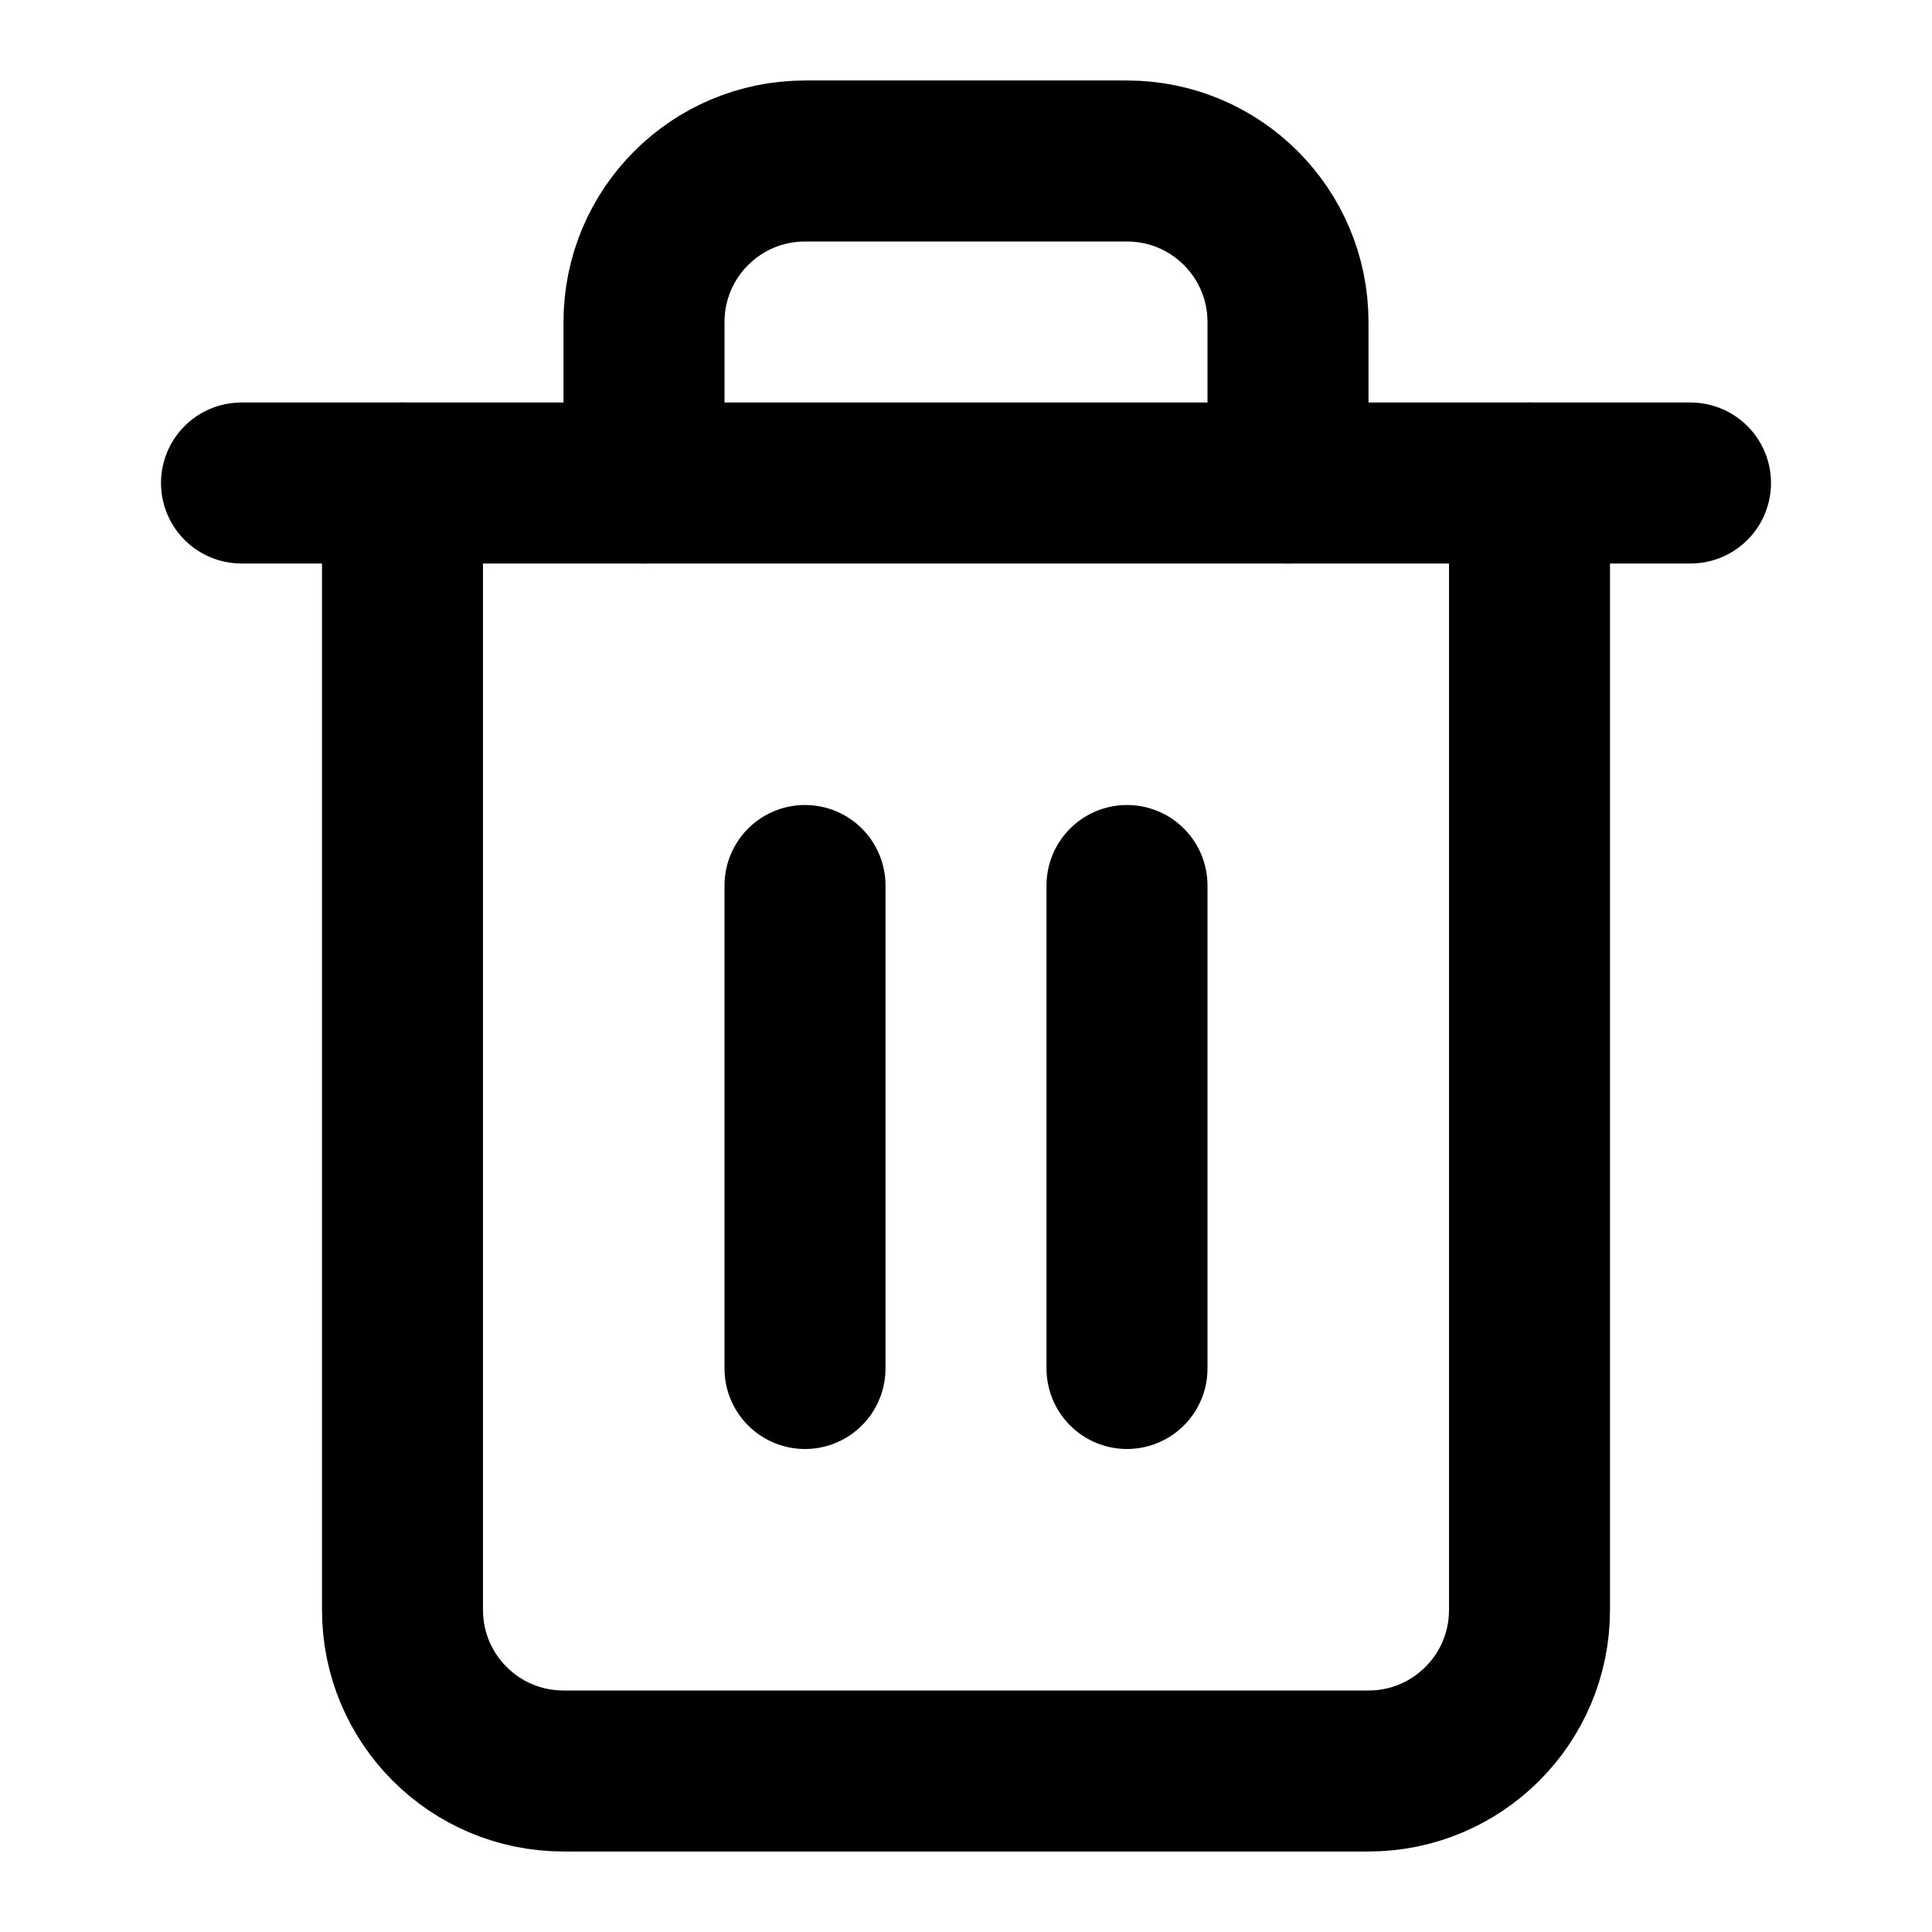
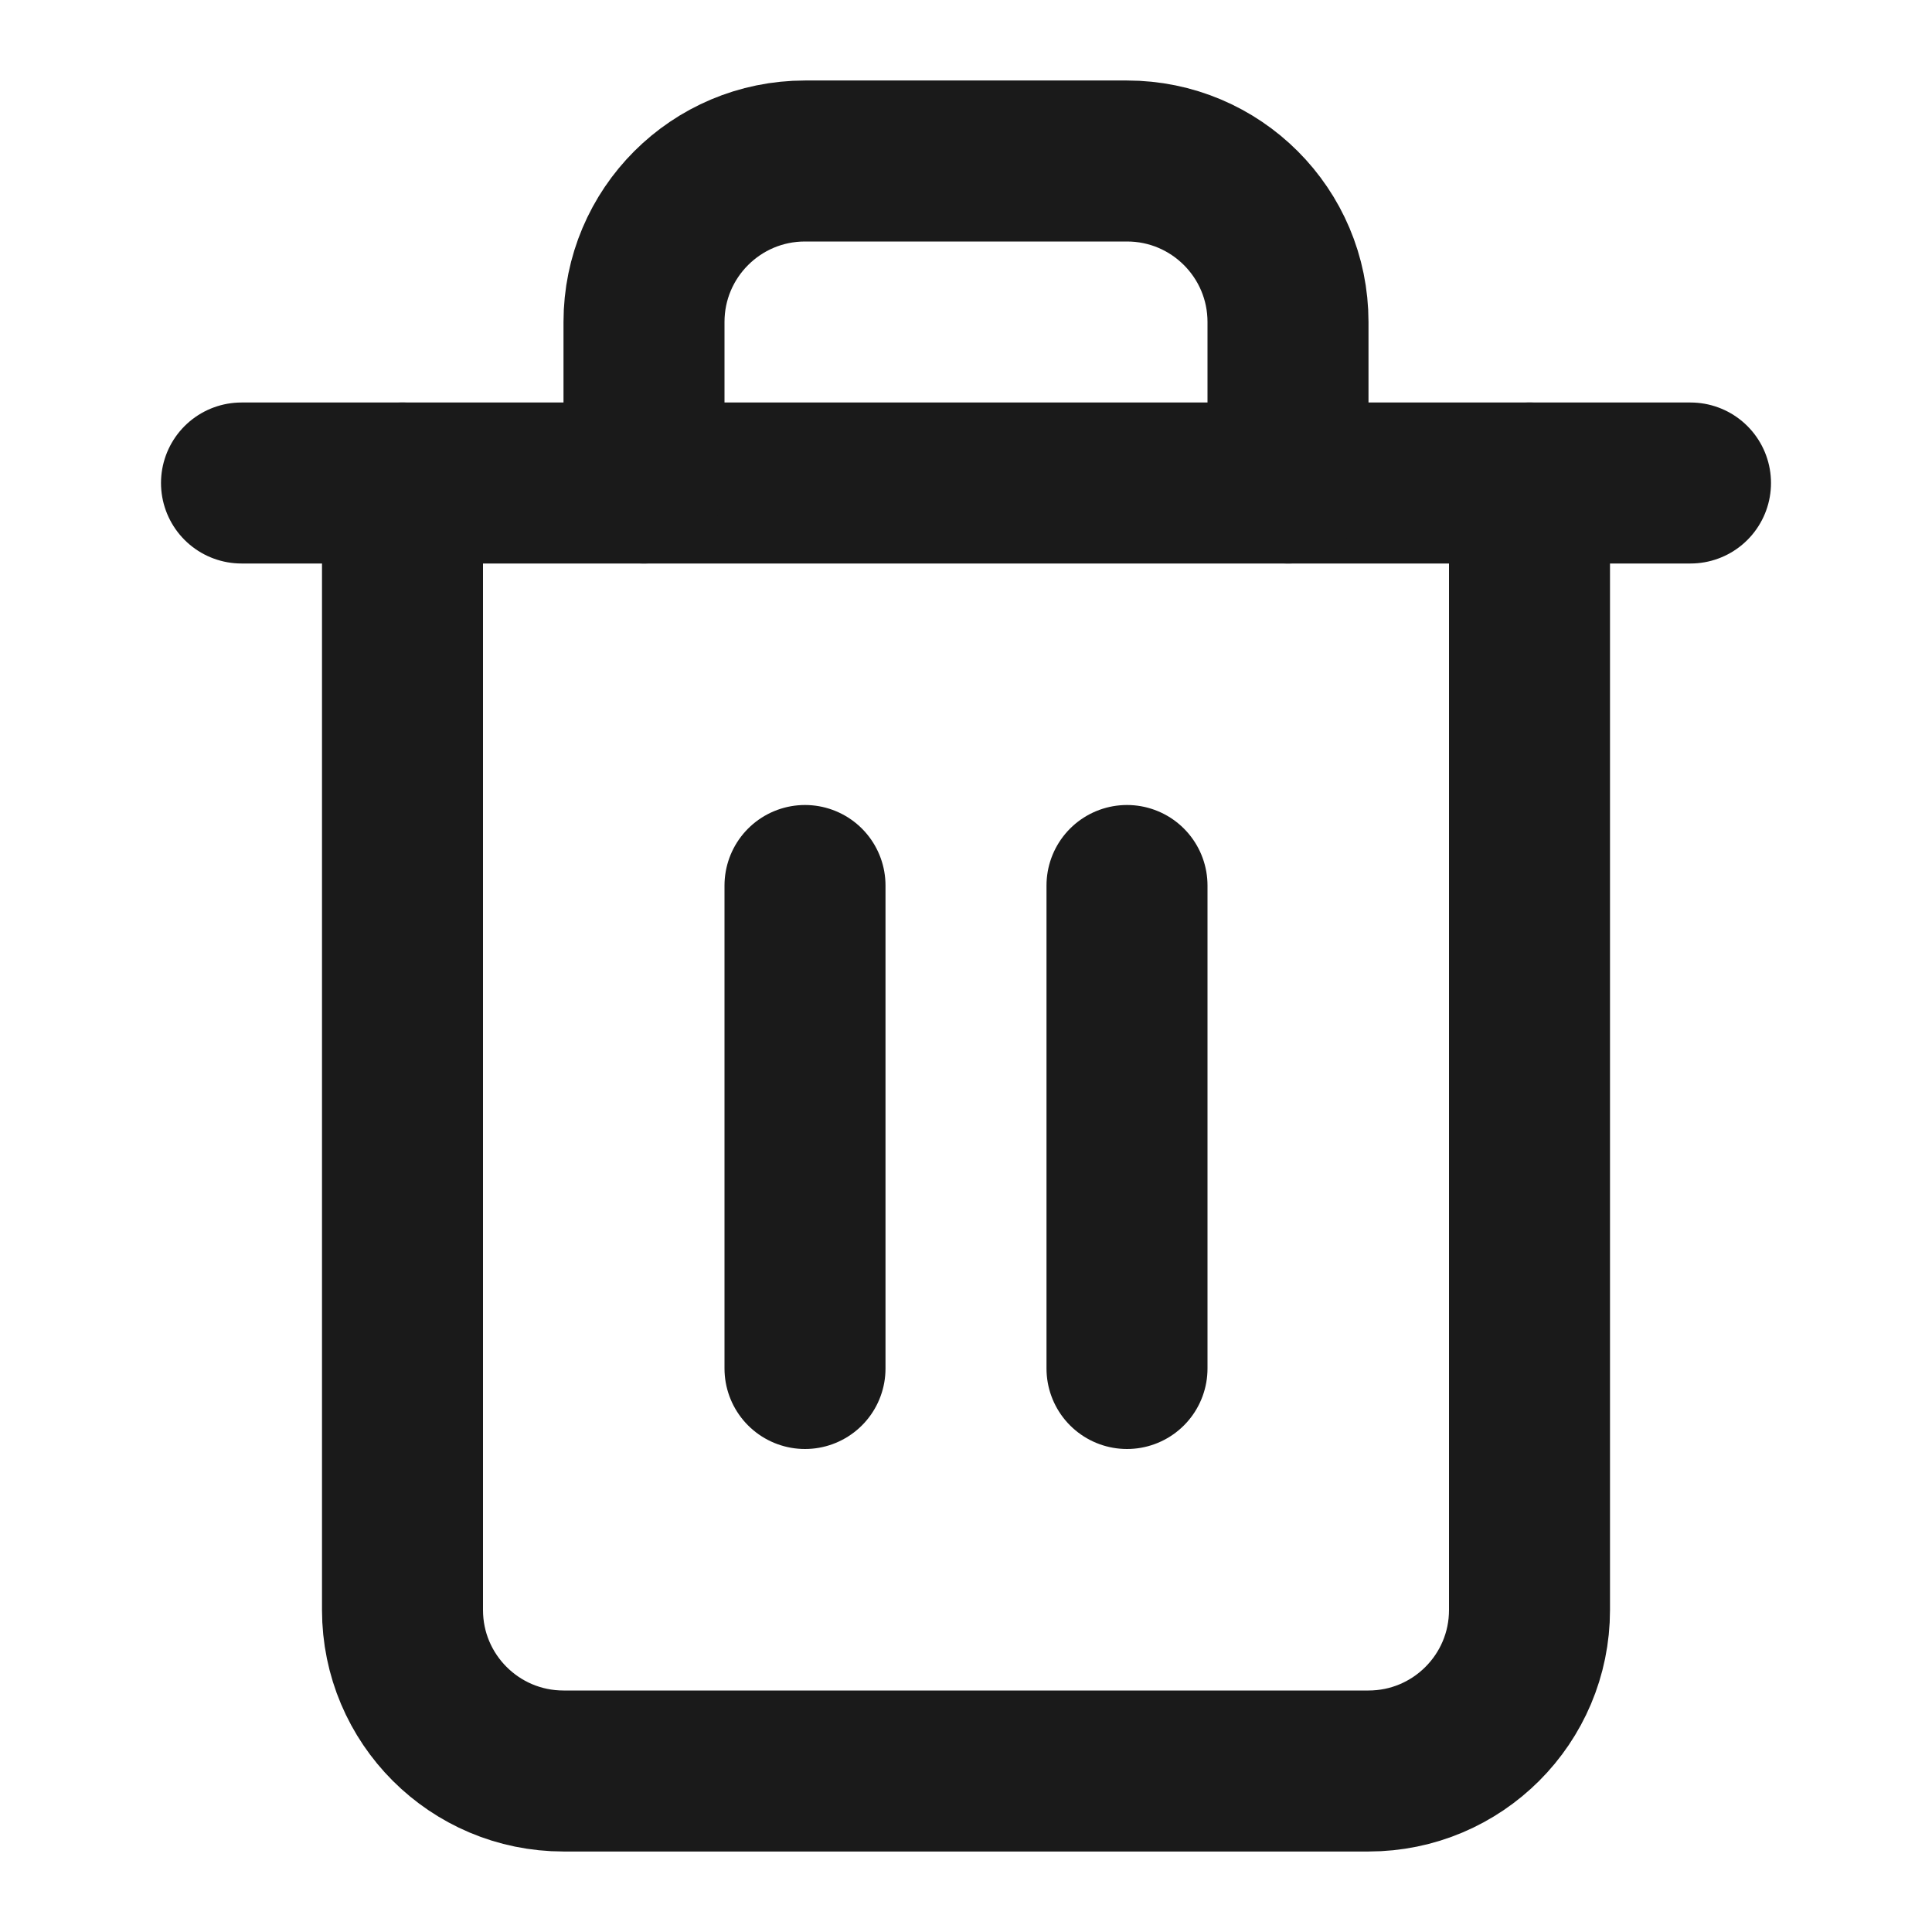
- <svg xmlns="http://www.w3.org/2000/svg" width="24" height="24" viewBox="0 0 24 24" fill="none" stroke="currentColor" stroke-width="2" stroke-linecap="round" stroke-linejoin="round">
+ <svg xmlns="http://www.w3.org/2000/svg" color="#1a1a1a" width="24" height="24" viewBox="0 0 24 24" fill="none" stroke="currentColor" stroke-width="2" stroke-linecap="round" stroke-linejoin="round">
  <path d="M10 11v6" />
  <path d="M14 11v6" />
  <path d="M19 6v14a2 2 0 0 1-2 2H7a2 2 0 0 1-2-2V6" />
  <path d="M3 6h18" />
  <path d="M8 6V4a2 2 0 0 1 2-2h4a2 2 0 0 1 2 2v2" />
</svg>
